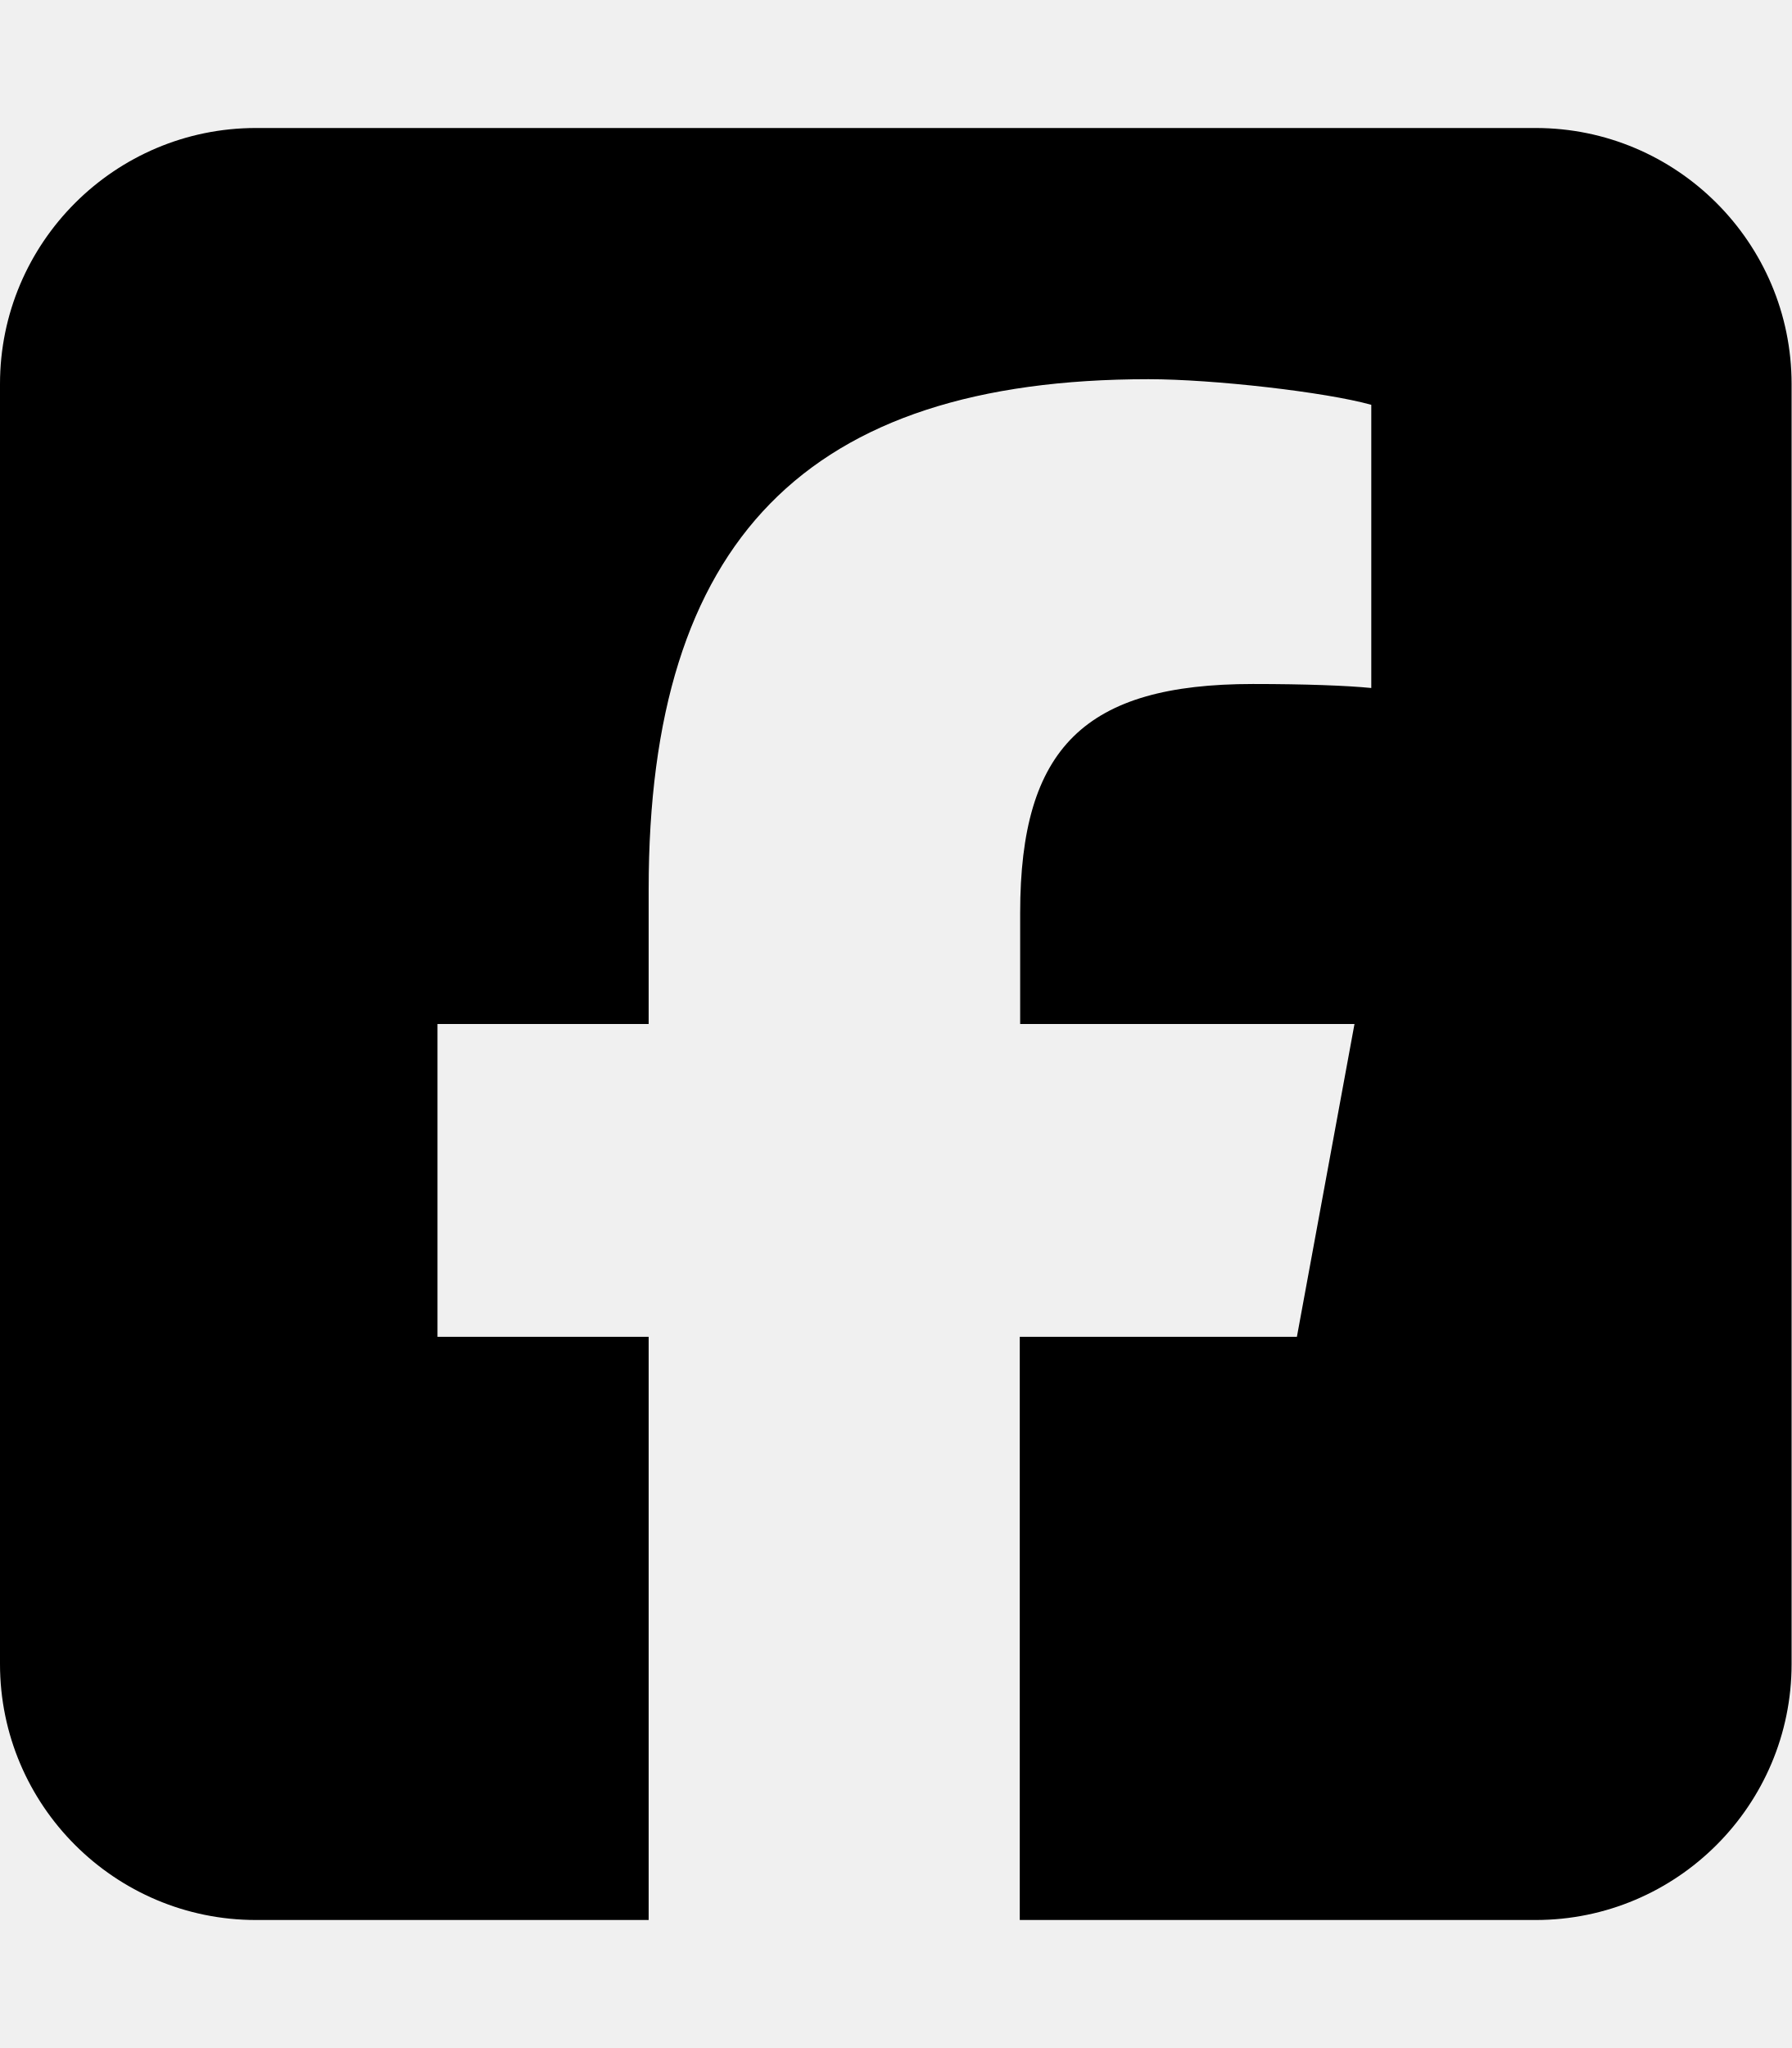
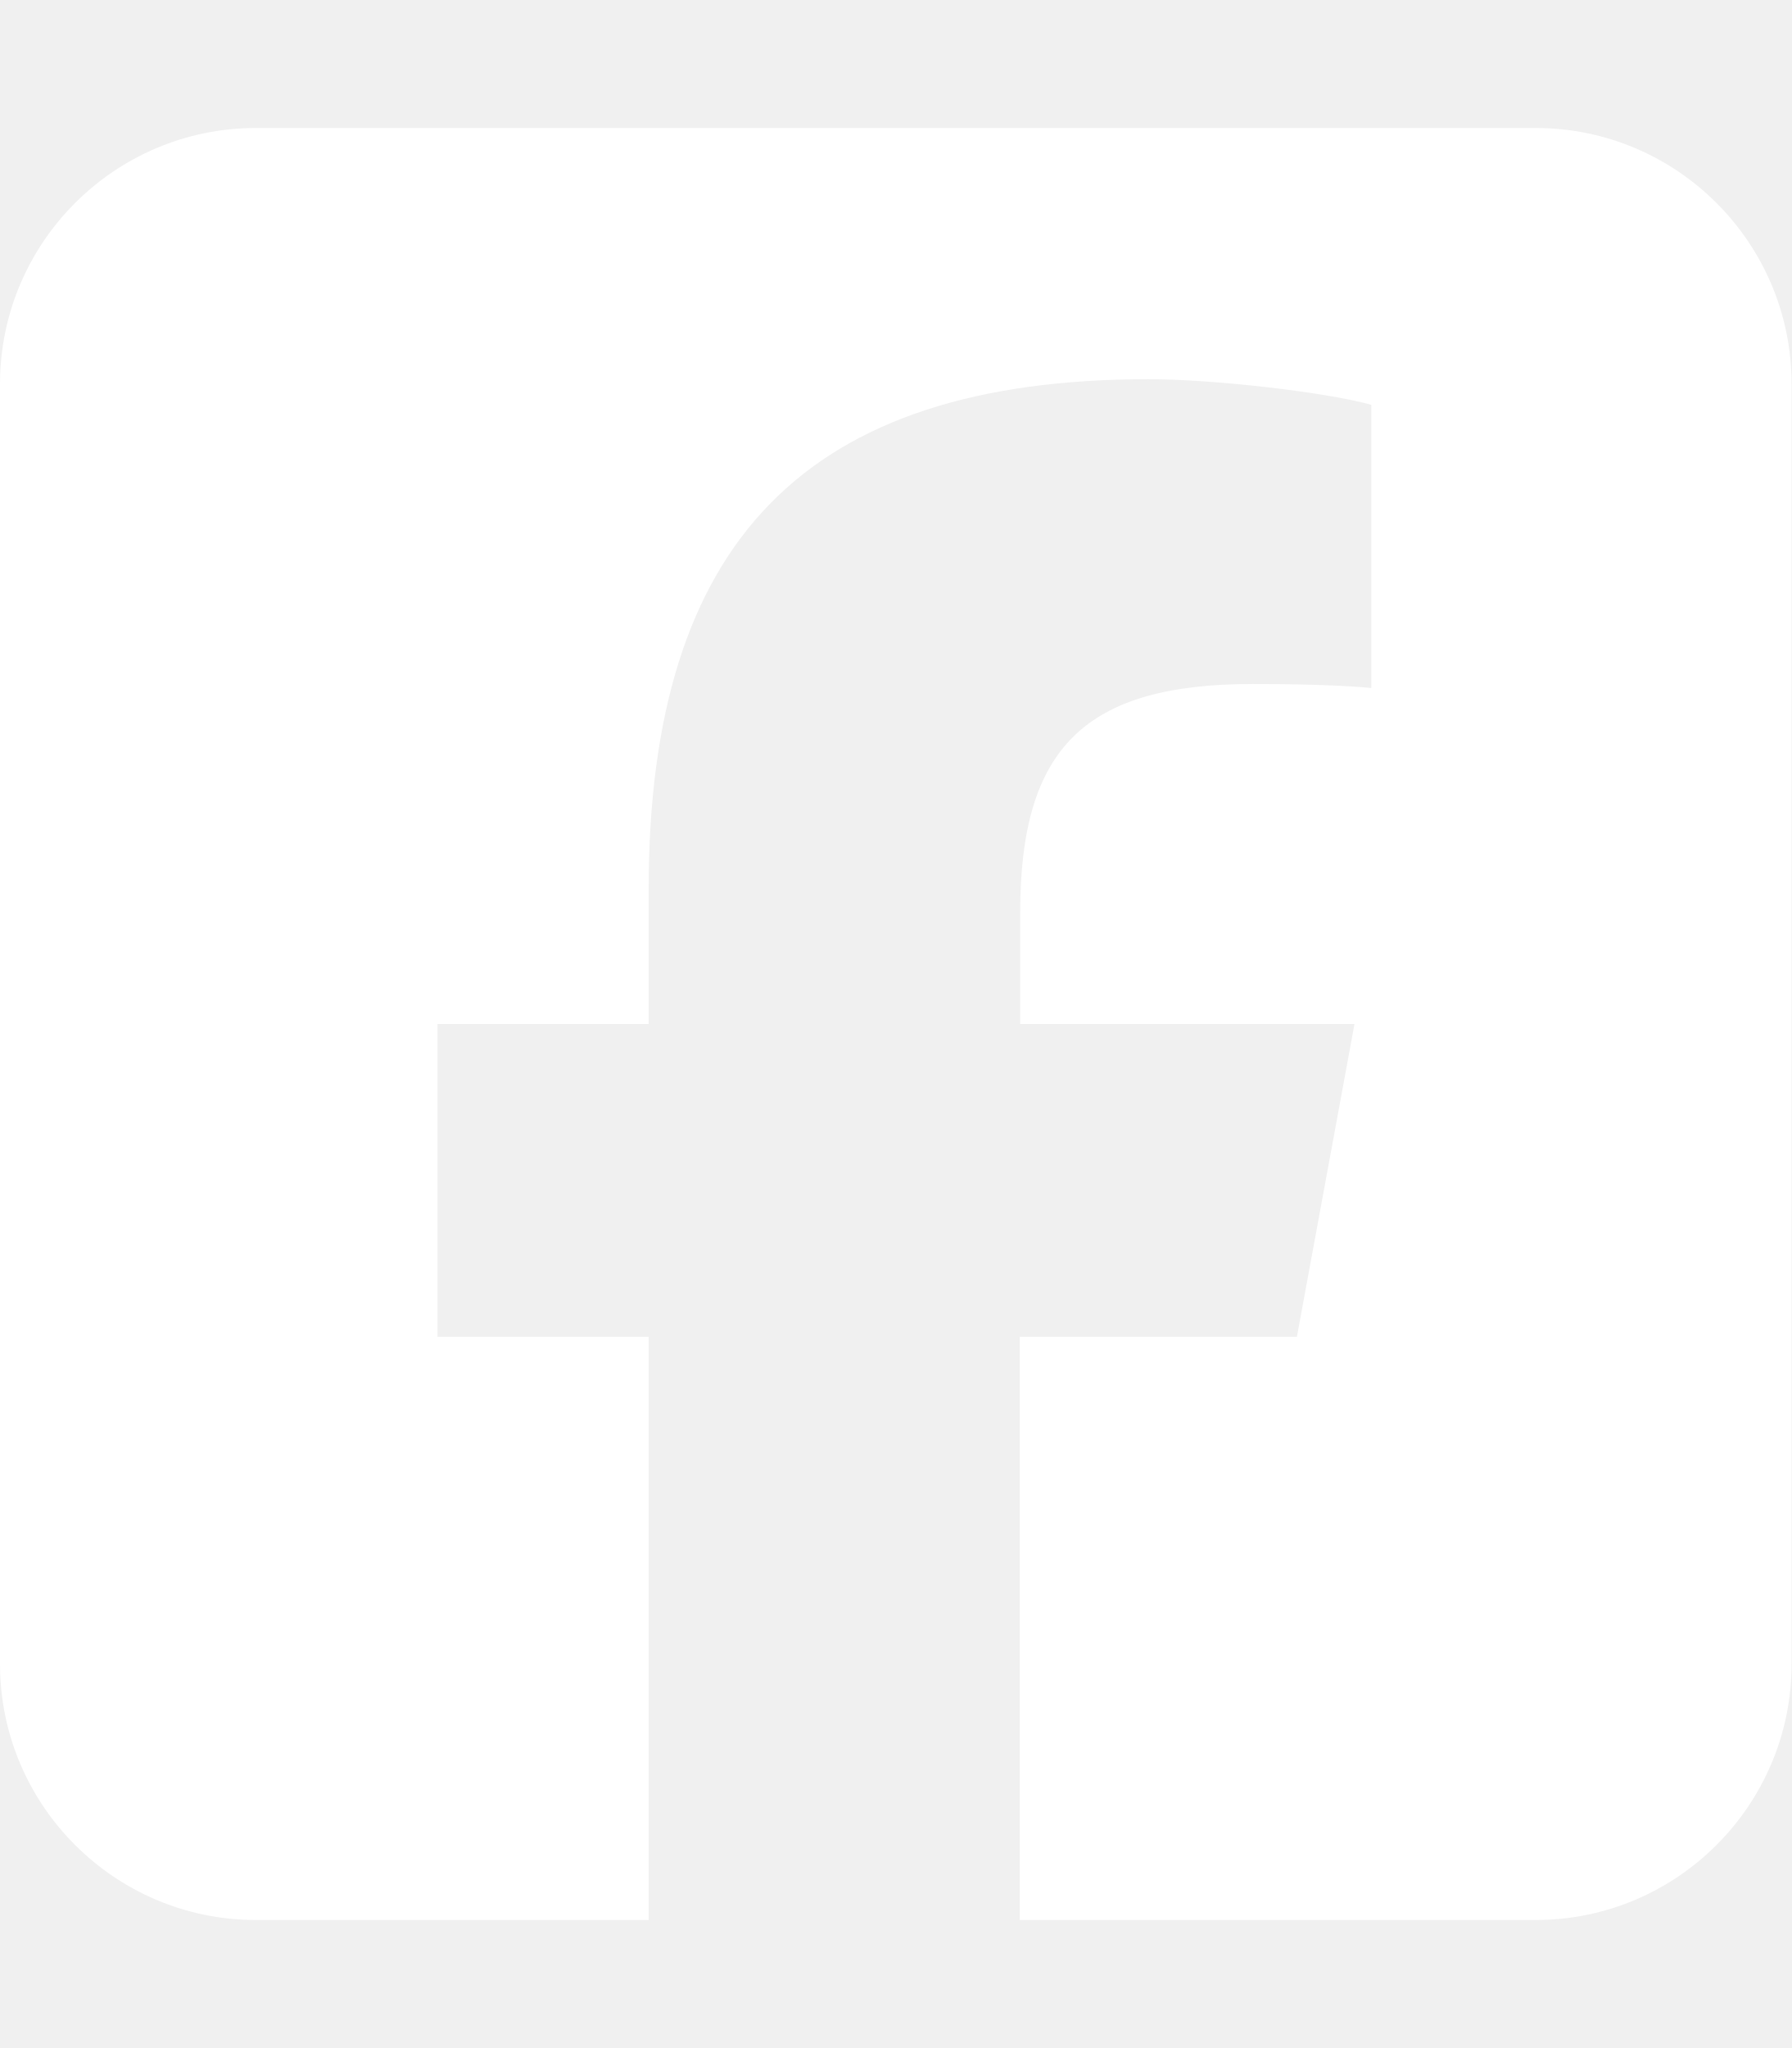
<svg xmlns="http://www.w3.org/2000/svg" viewBox="0 0 448 512">
-   <path d="M64 32C28.7 32 0 60.7 0 96V416c0 35.3 28.7 64 64 64h98.2V334.2H109.4V256h52.8V222.3c0-87.1 39.4-127.5 125-127.5c16.2 0 44.2 3.2 55.7 6.4V172c-6-.6-16.5-1-29.6-1c-42 0-58.2 15.9-58.2 57.2V256h83.6l-14.4 78.2H255V480H384c35.3 0 64-28.7 64-64V96c0-35.3-28.7-64-64-64H64z" />
+   <path fill="#ffffff" d="M64 32C28.7 32 0 60.7 0 96V416c0 35.3 28.7 64 64 64h98.2V334.2H109.4V256h52.8V222.3c0-87.1 39.4-127.5 125-127.5c16.2 0 44.2 3.2 55.7 6.4V172c-6-.6-16.5-1-29.6-1c-42 0-58.2 15.9-58.2 57.2V256h83.6l-14.4 78.2H255V480H384c35.3 0 64-28.7 64-64V96c0-35.3-28.7-64-64-64H64z" />
</svg>
